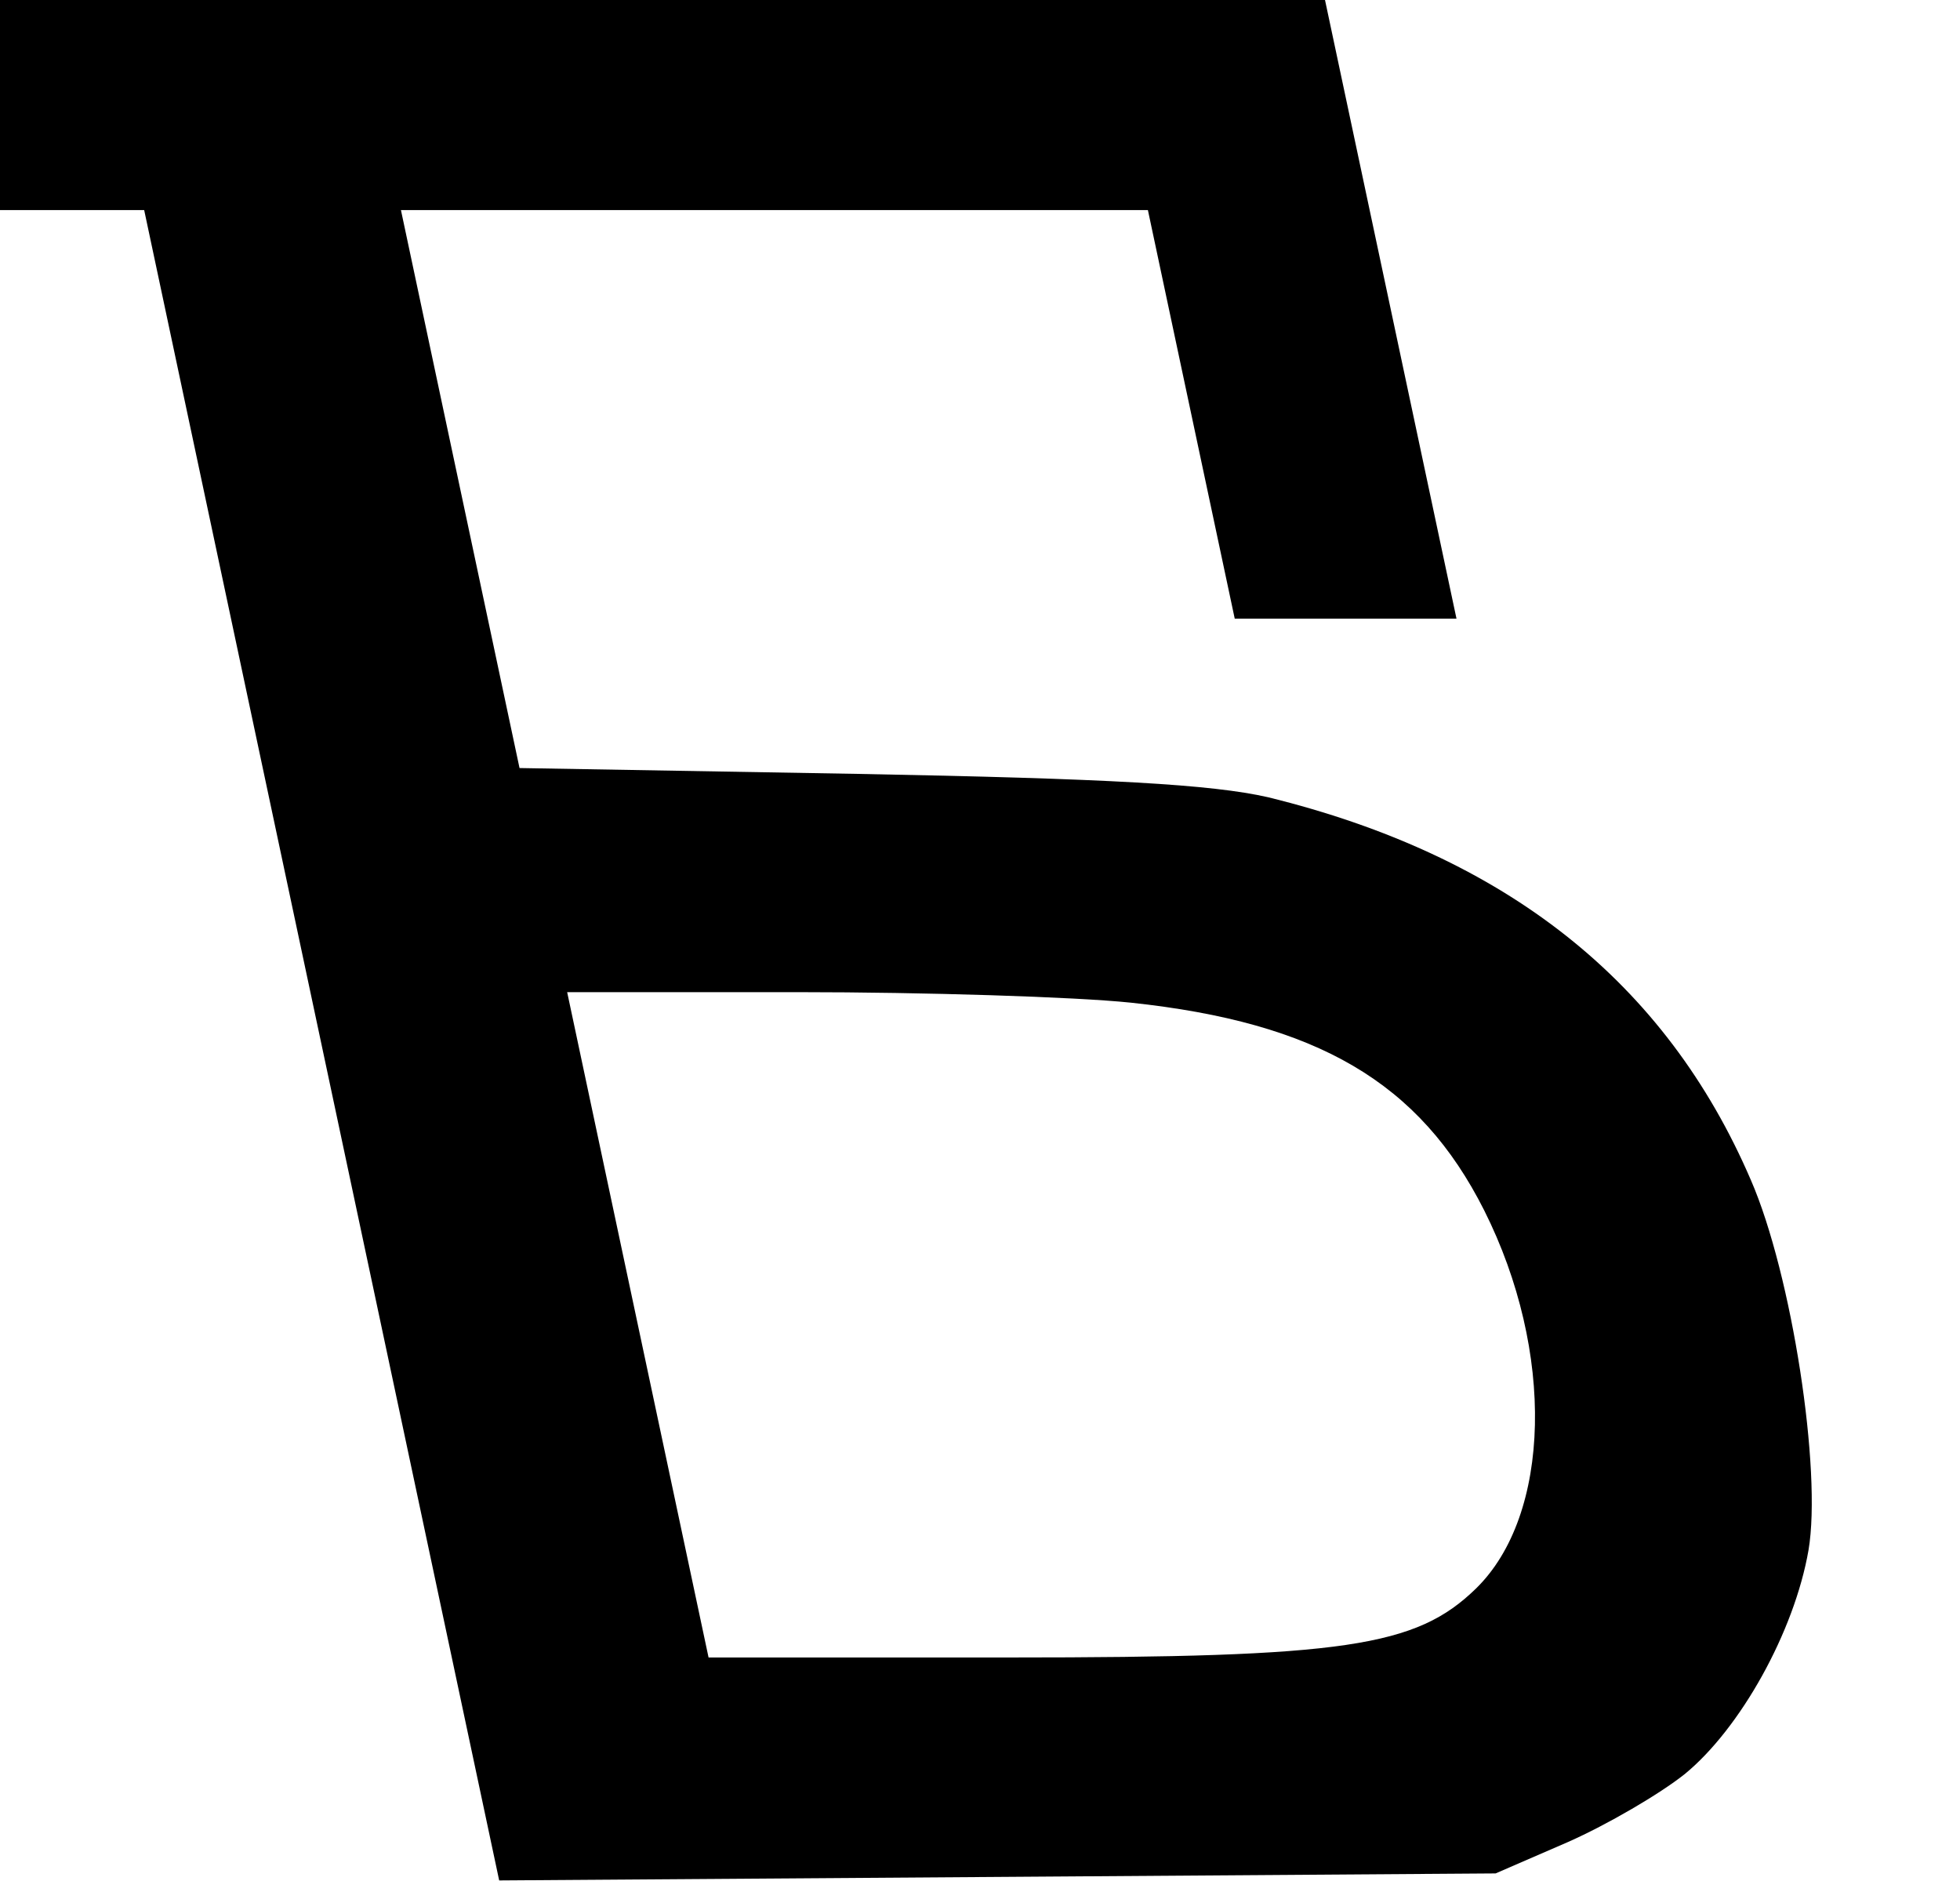
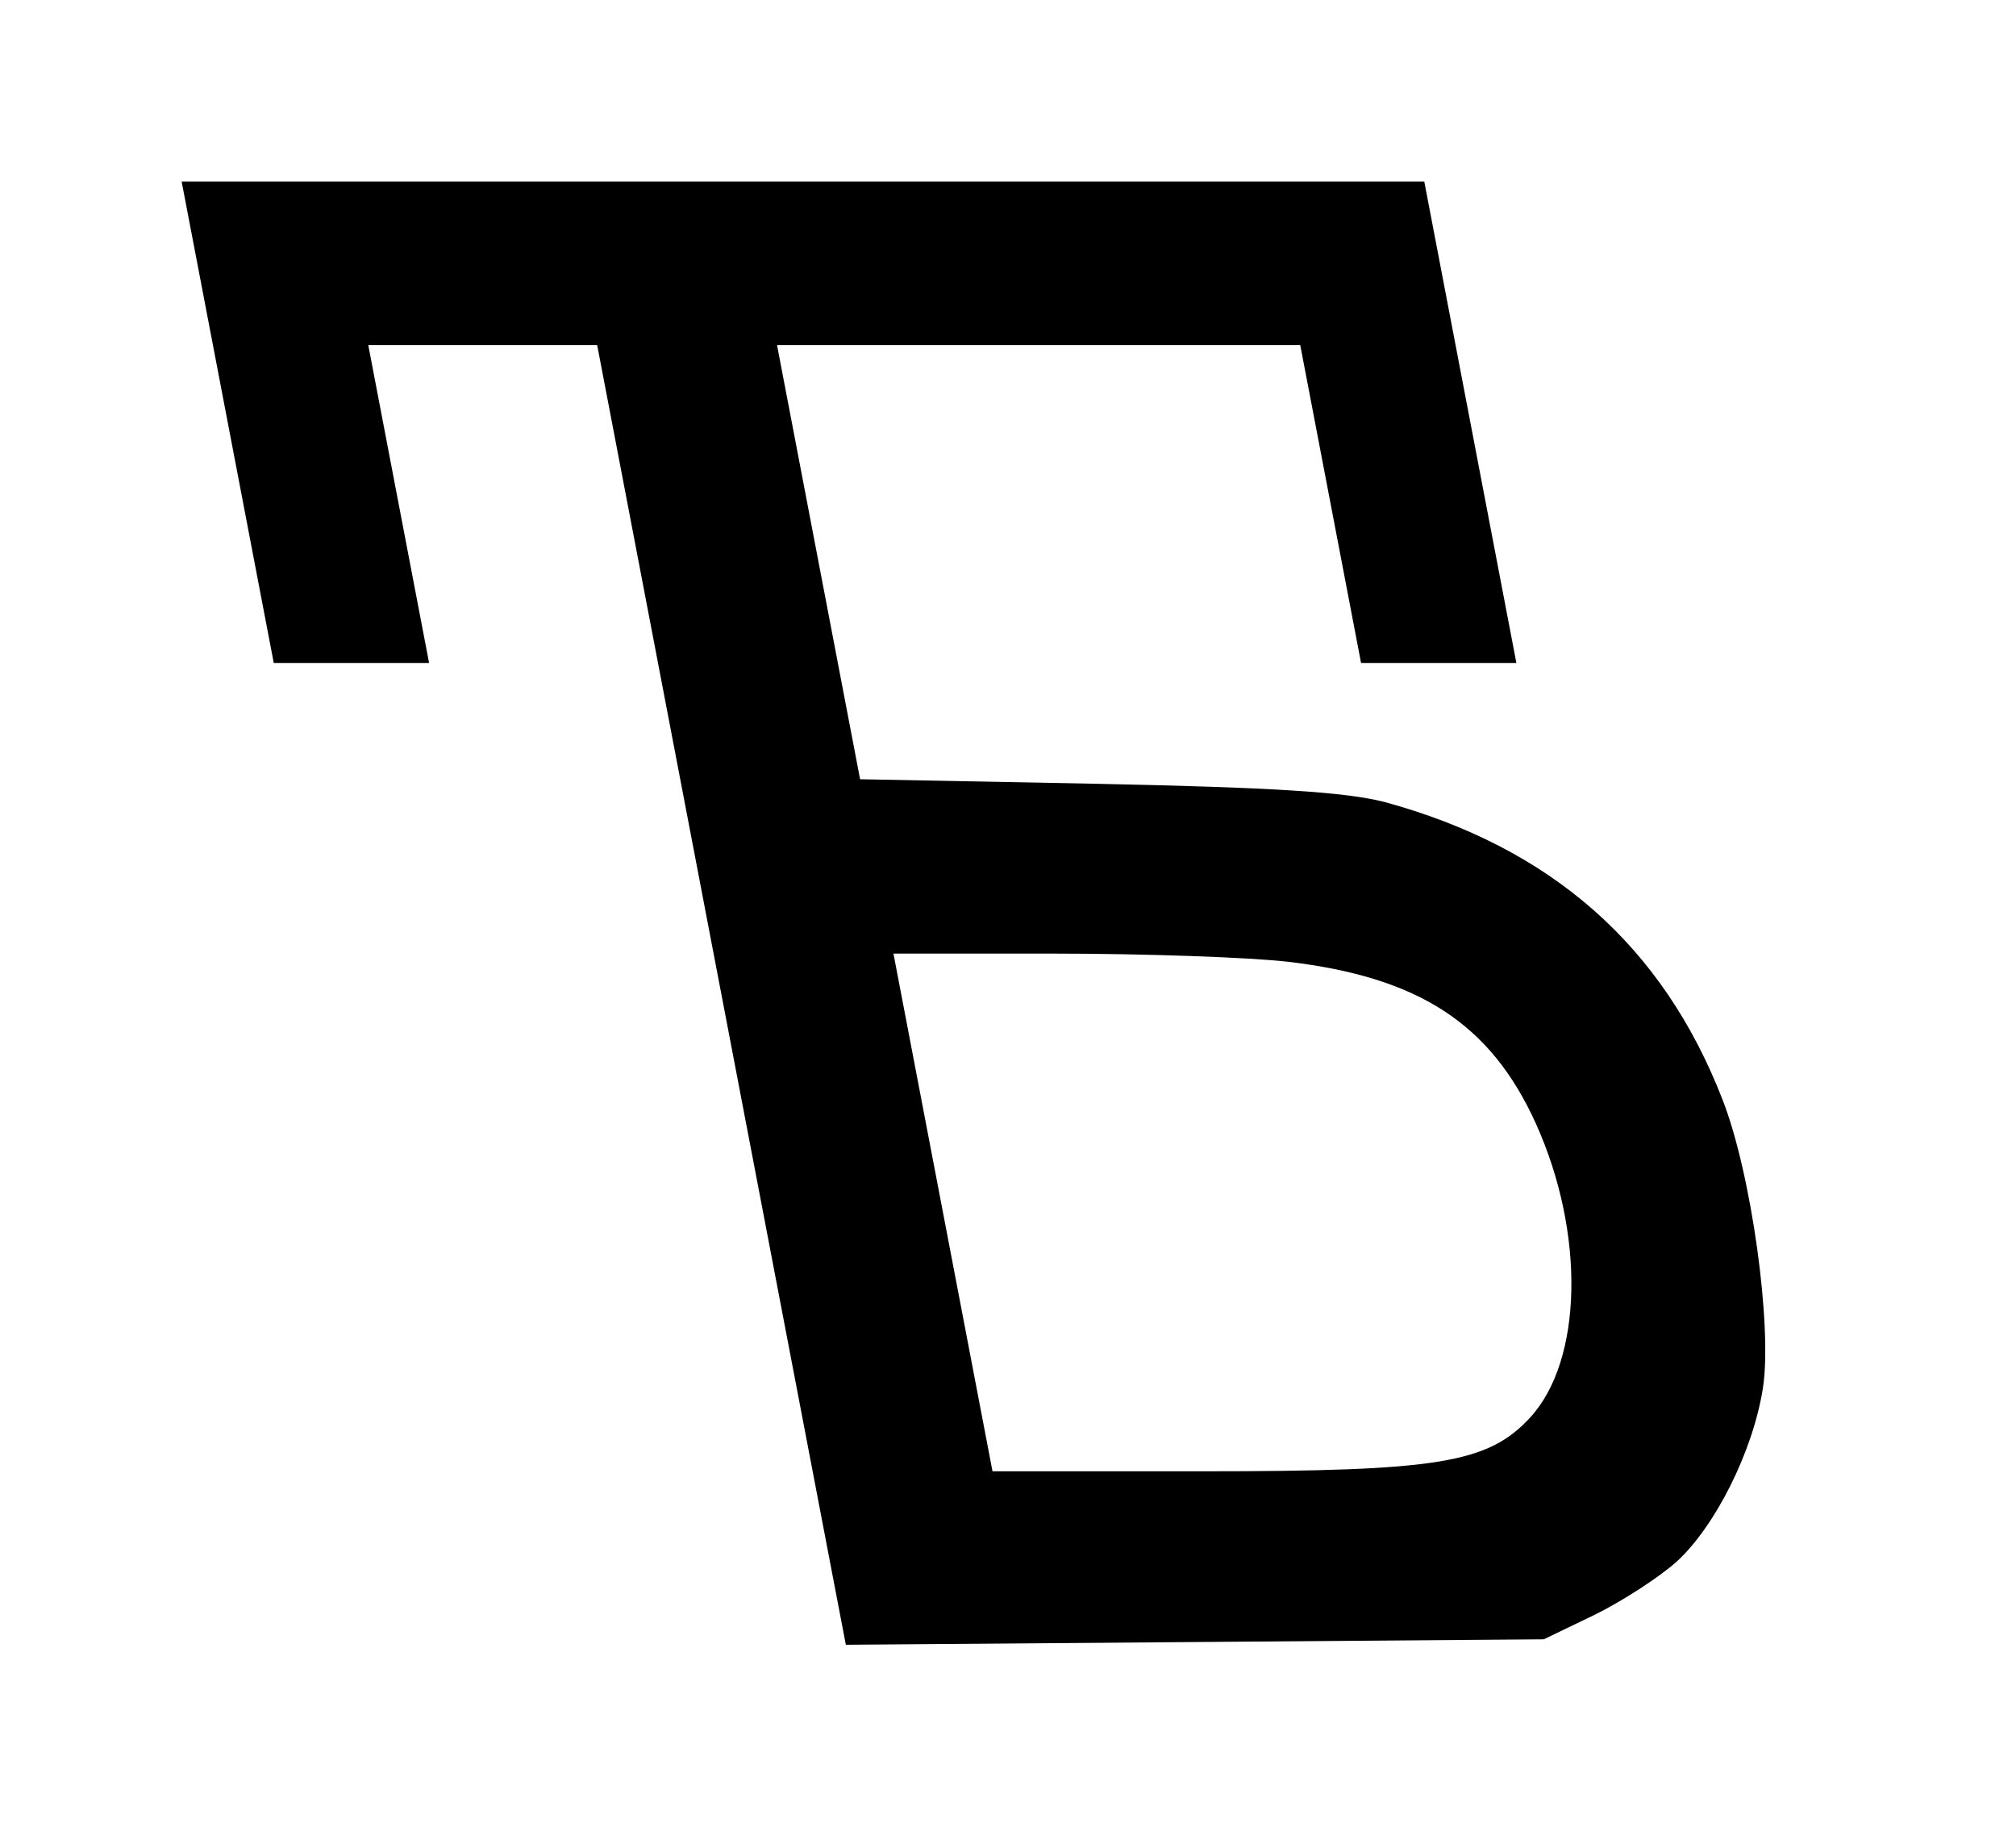
- <svg xmlns="http://www.w3.org/2000/svg" role="img" aria-label="Old Permic italic Anbur vector glyph" version="1.0" width="167.934pt" height="161.099pt" viewBox="0 0 167.934 161.099" preserveAspectRatio="xMidYMid meet">
-   <g transform="translate(-20,181) scale(0.1,-0.1)" fill="#000000" stroke="none">
+ <svg xmlns="http://www.w3.org/2000/svg" role="img" aria-label="Old Permic italic Anbur vector glyph" version="1.0" width="221.94" height="201.1" viewBox="-26.625 -20 221.94 201.1" preserveAspectRatio="xMidYMid meet">
+   <g transform="translate(10,181) scale(0.09,-0.1)" fill="#000000" stroke="none">
    <path transform="skewX(-12)" d="M200 1545 l0 -265 95 0 95 0 0 175 0 175 140 0 140 0 0 -715 0 -716 428 3 427 3 68 27 c37 15 87 41 112 58 56 39 120 122 147 192 26 68 36 236 18 317 -37 170 -151 278 -344 328 -46 11 -133 16 -348 20 l-288 5 0 239 0 239 320 0 320 0 0 -175 0 -175 95 0 95 0 0 265 0 265 -760 0 -760 0 0 -265z m1171 -594 c156 -17 233 -68 265 -178 35 -121 2 -261 -76 -324 -62 -50 -125 -59 -412 -59 l-258 0 0 285 0 285 198 0 c108 0 236 -4 283 -9z" />
  </g>
</svg>
